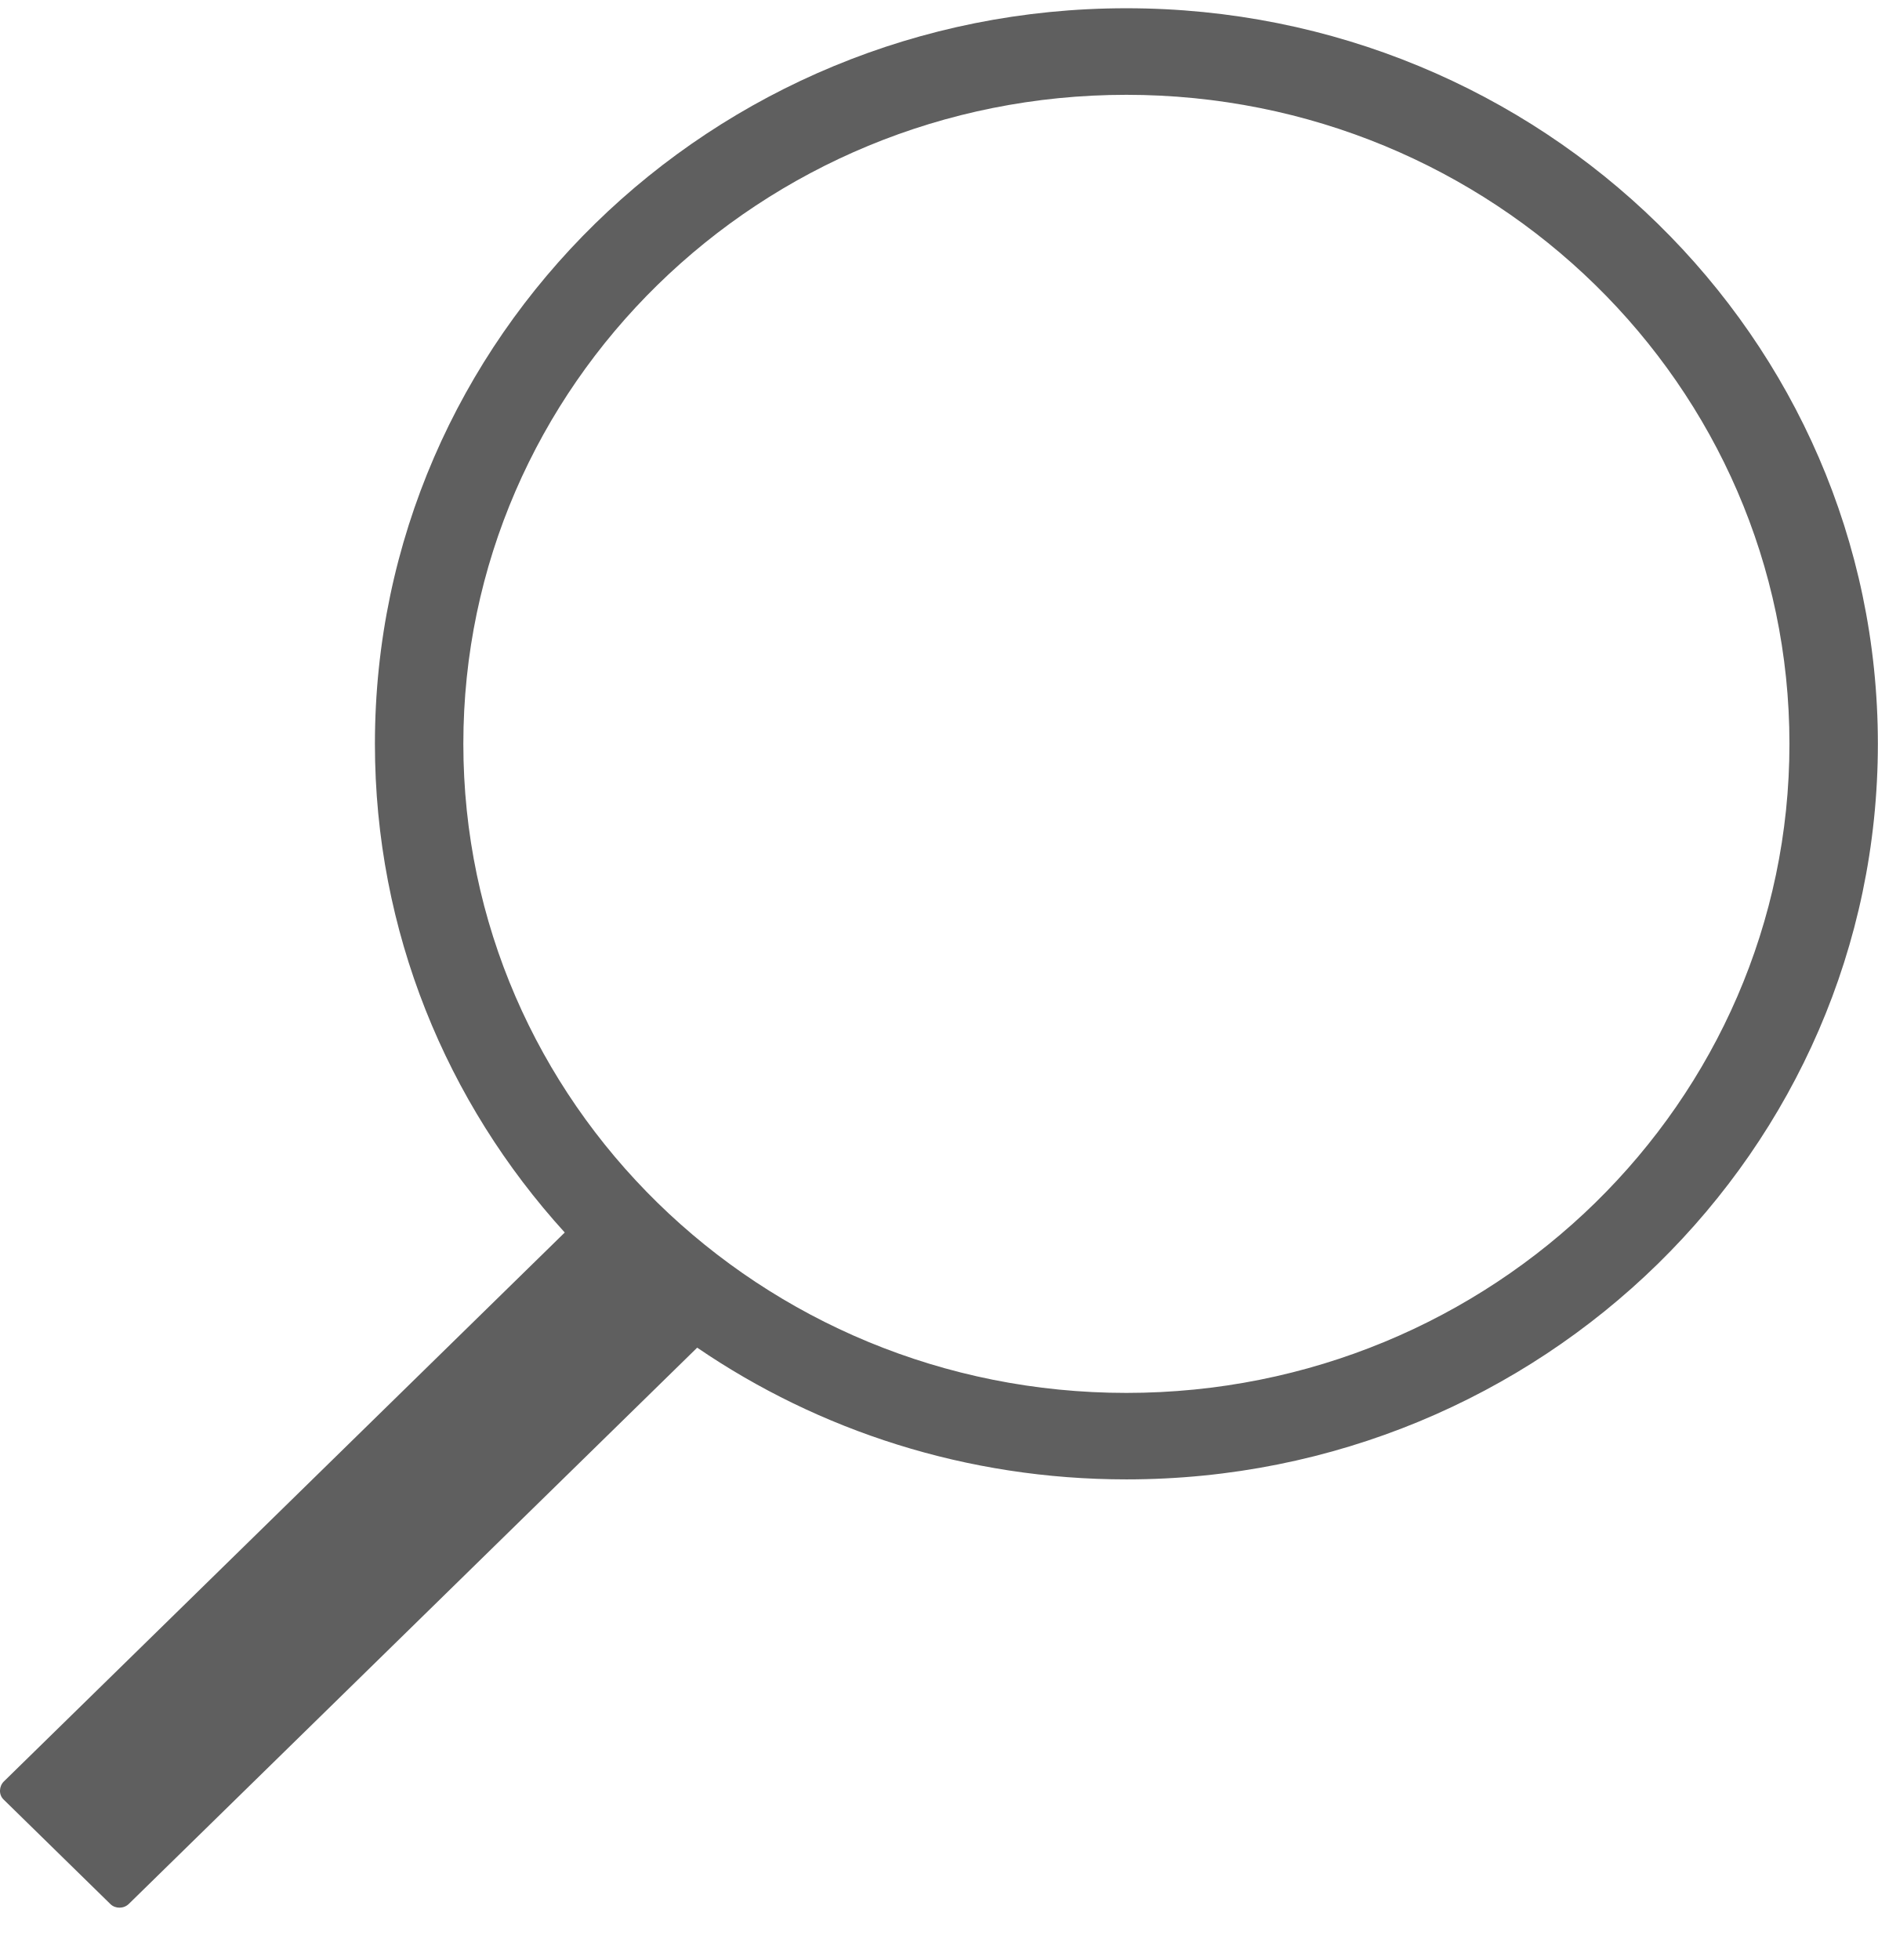
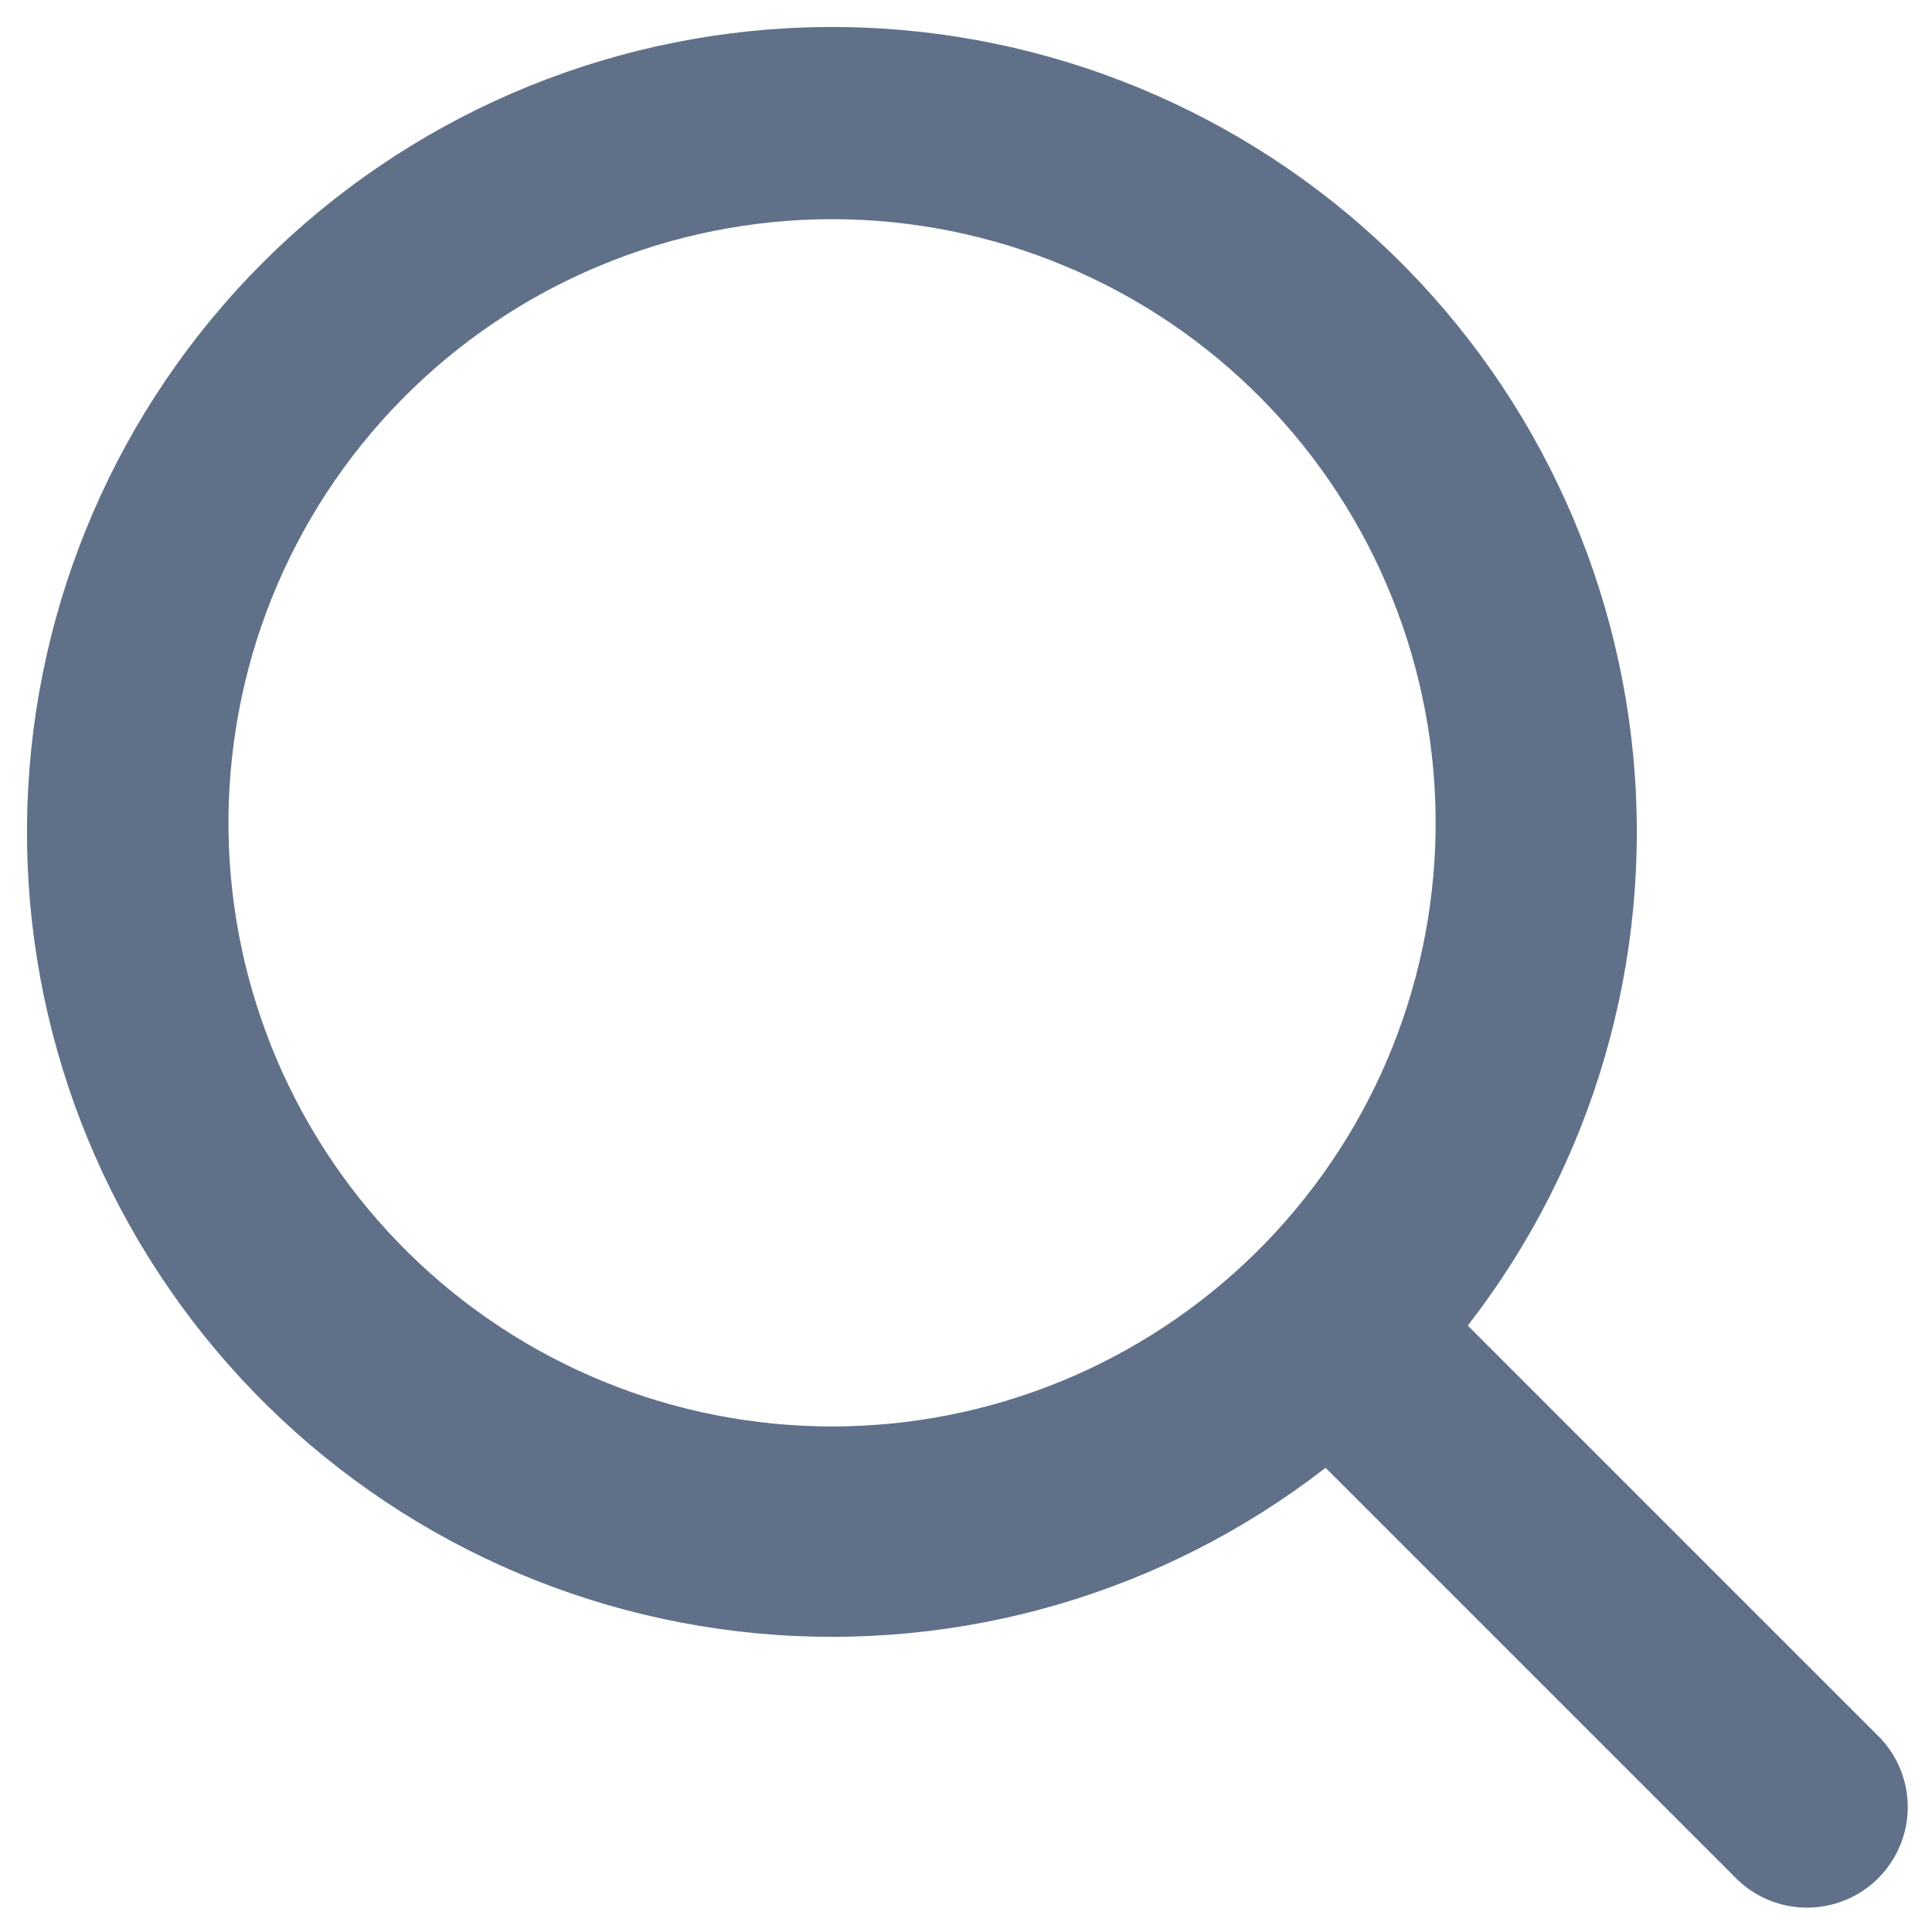
- <svg xmlns="http://www.w3.org/2000/svg" width="23" height="24" viewBox="0 0 23 24" fill="none">
-   <path d="M13.796 0.101C18.879 0.101 23 4.134 23 9.108C23 14.082 18.879 18.115 13.796 18.115C11.841 18.115 10.029 17.519 8.539 16.502L1.578 23.313C1.516 23.374 1.414 23.374 1.354 23.317L0.043 22.034C-0.018 21.974 -0.012 21.873 0.047 21.814L6.917 15.092C5.47 13.502 4.592 11.405 4.592 9.108C4.592 4.134 8.713 0.101 13.796 0.101ZM13.796 17.056C18.281 17.056 21.917 13.497 21.917 9.108C21.917 4.719 18.281 1.161 13.796 1.161C9.311 1.161 5.675 4.719 5.675 9.108C5.675 13.497 9.311 17.056 13.796 17.056Z" fill="#5F5F5F" />
+ <svg xmlns="http://www.w3.org/2000/svg" width="18" height="18" viewBox="0 0 18 18" fill="none">
+   <path d="M12.35 13.675C10.843 14.845 8.947 15.396 7.047 15.217C5.148 15.038 3.388 14.142 2.126 12.711C0.864 11.281 0.195 9.423 0.255 7.516C0.315 5.609 1.099 3.797 2.447 2.448C3.797 1.099 5.609 0.315 7.516 0.255C9.423 0.195 11.28 0.865 12.711 2.126C14.142 3.388 15.038 5.148 15.217 7.047C15.396 8.947 14.845 10.843 13.675 12.35L17.475 16.15C17.598 16.265 17.689 16.41 17.736 16.572C17.784 16.733 17.787 16.905 17.745 17.068C17.703 17.231 17.618 17.38 17.499 17.499C17.38 17.618 17.231 17.703 17.067 17.744C16.904 17.785 16.733 17.783 16.572 17.735C16.41 17.688 16.265 17.598 16.15 17.475L12.35 13.675ZM13.375 7.75C13.386 7.005 13.249 6.264 12.971 5.572C12.694 4.88 12.281 4.25 11.758 3.719C11.235 3.188 10.611 2.766 9.923 2.479C9.236 2.191 8.497 2.042 7.752 2.042C7.006 2.042 6.268 2.191 5.58 2.479C4.893 2.766 4.269 3.188 3.746 3.719C3.222 4.25 2.81 4.88 2.532 5.572C2.255 6.264 2.118 7.005 2.129 7.75C2.151 9.227 2.753 10.636 3.805 11.672C4.857 12.709 6.275 13.29 7.752 13.29C9.229 13.29 10.646 12.709 11.699 11.672C12.751 10.636 13.353 9.227 13.375 7.75Z" fill="#607089" />
</svg>
